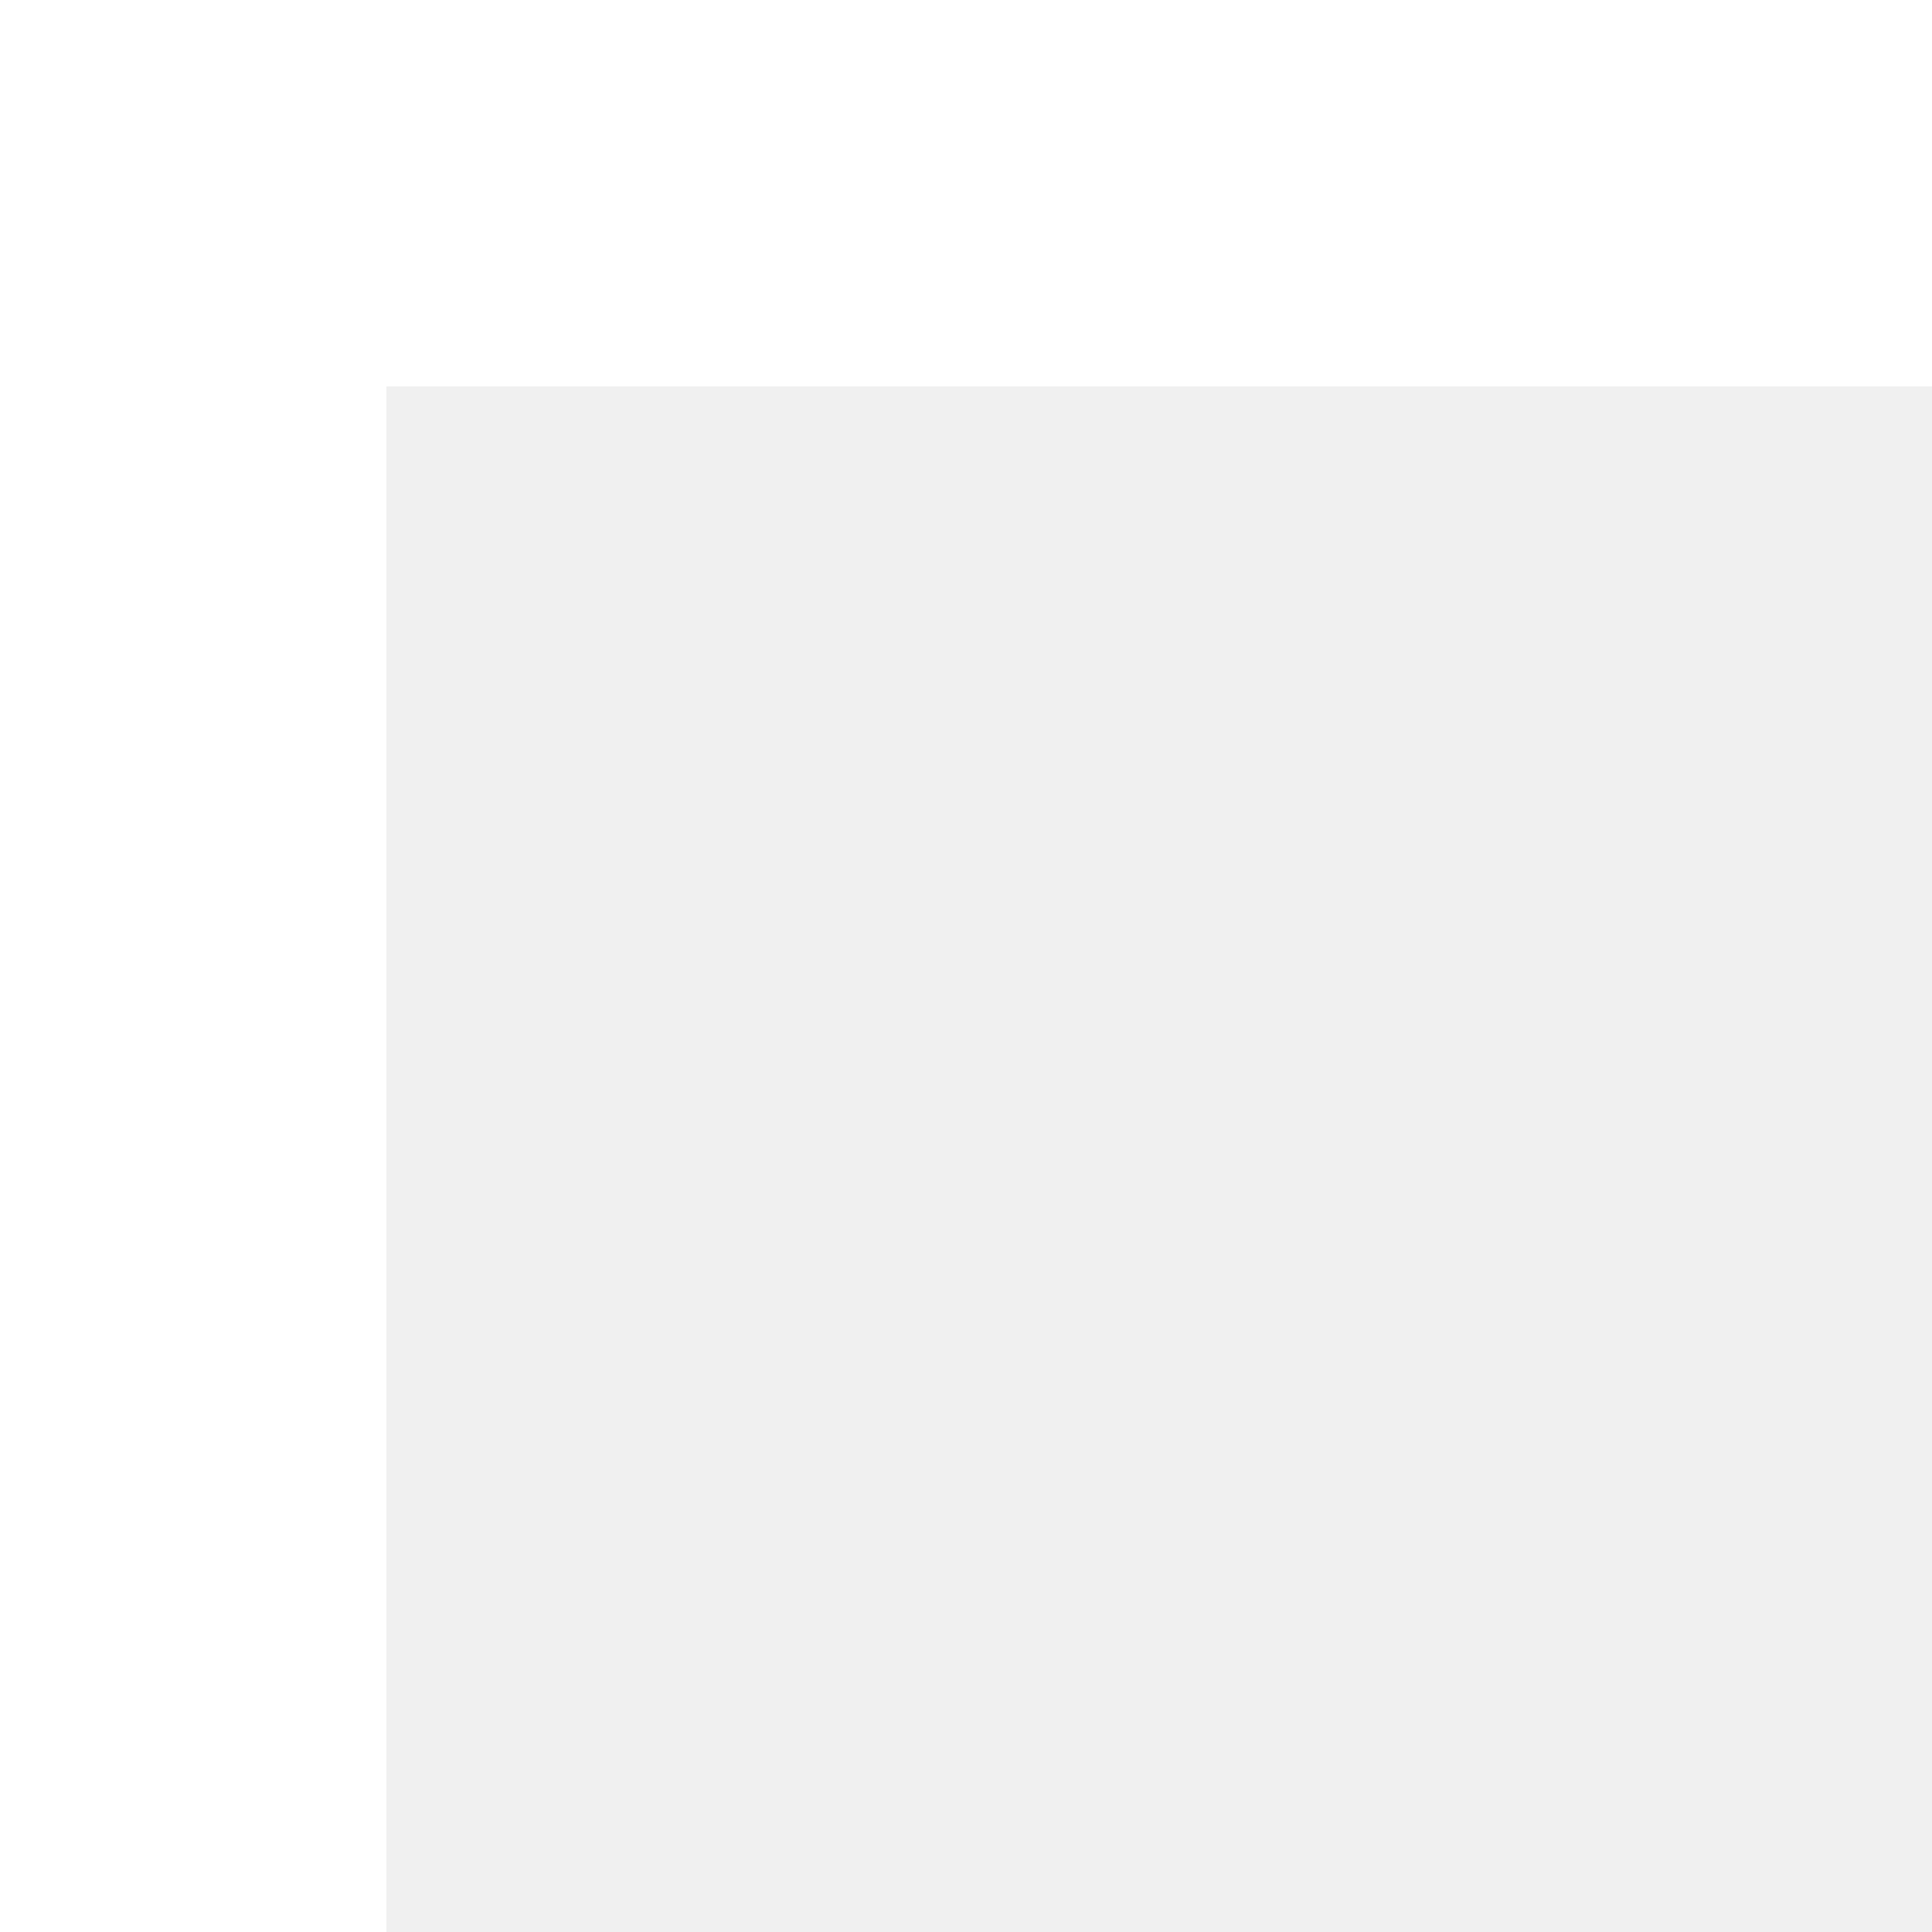
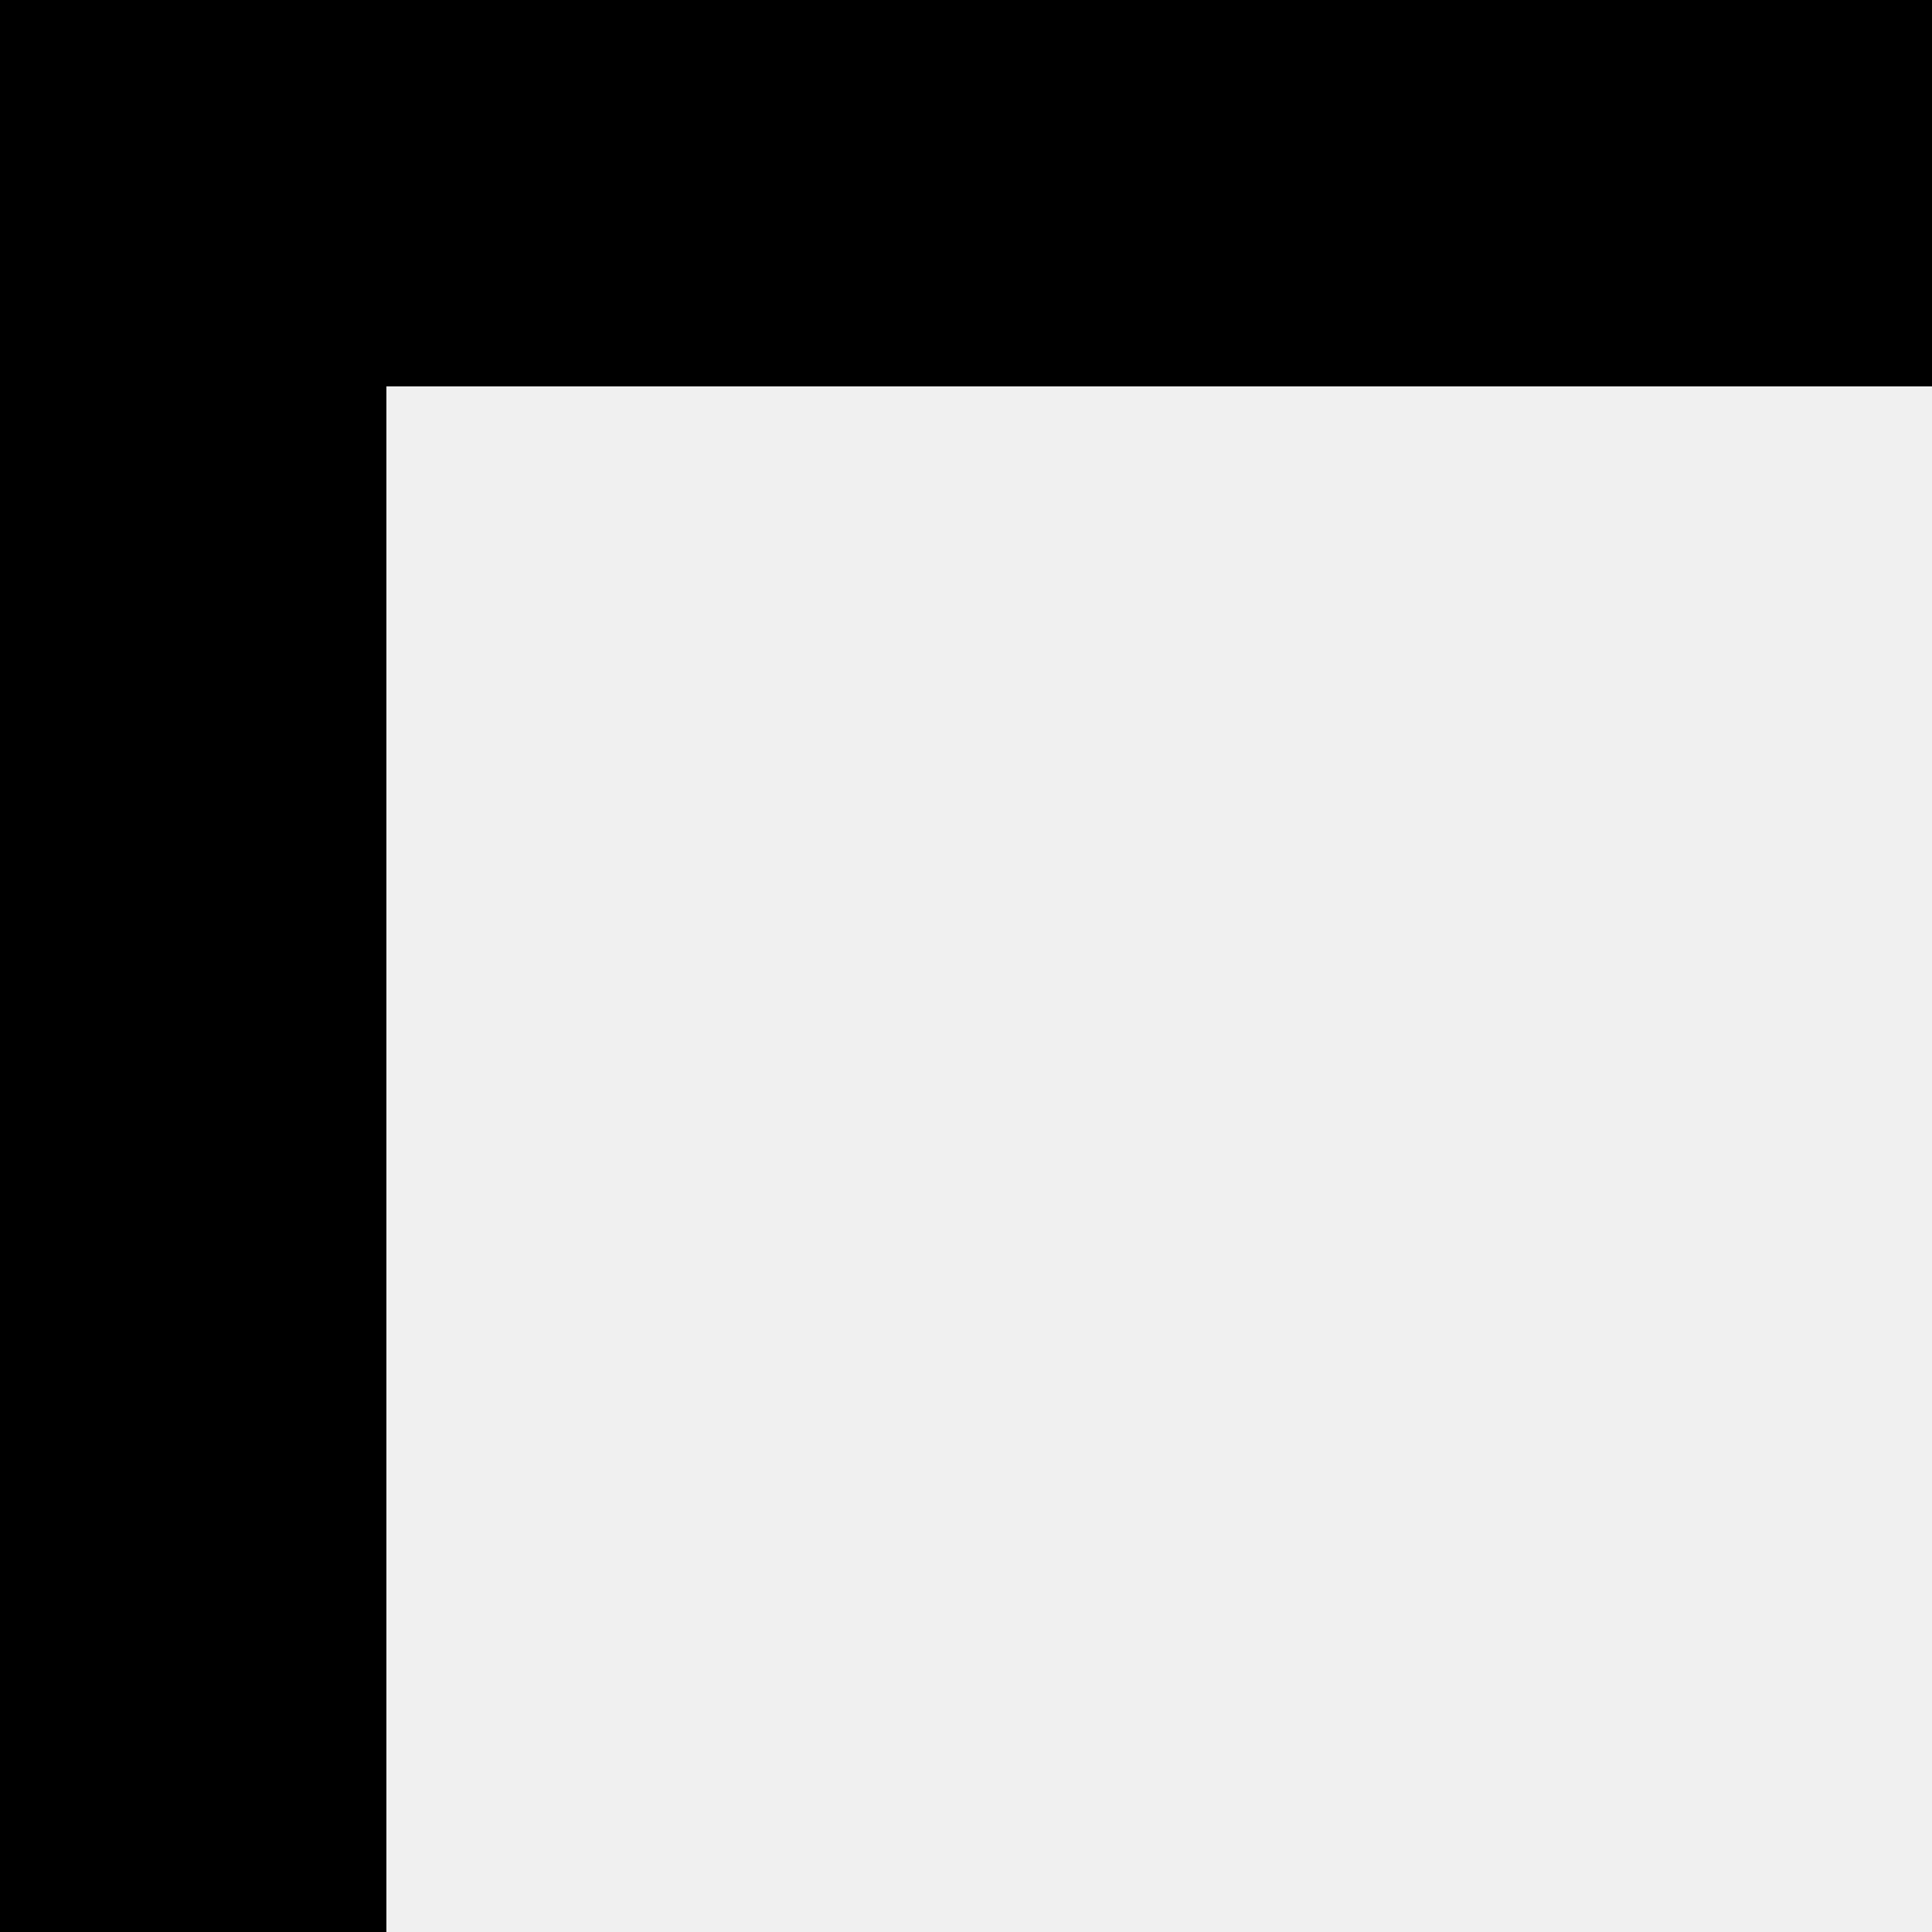
<svg xmlns="http://www.w3.org/2000/svg" width="50" height="50" viewBox="0 0 50 50" fill="none">
-   <path fill-rule="evenodd" clip-rule="evenodd" d="M50 10L50 0L10 -1.74846e-06L0 -2.18557e-06L-4.37114e-07 10L-2.18557e-06 50L10 50L10 10L50 10Z" fill="#fff" />
+   <path fill-rule="evenodd" clip-rule="evenodd" d="M50 10L50 0L10 -1.74846e-06L0 -2.18557e-06L-4.37114e-07 10L-2.18557e-06 50L10 50L10 10L50 10Z" fill="#000" />
</svg>
